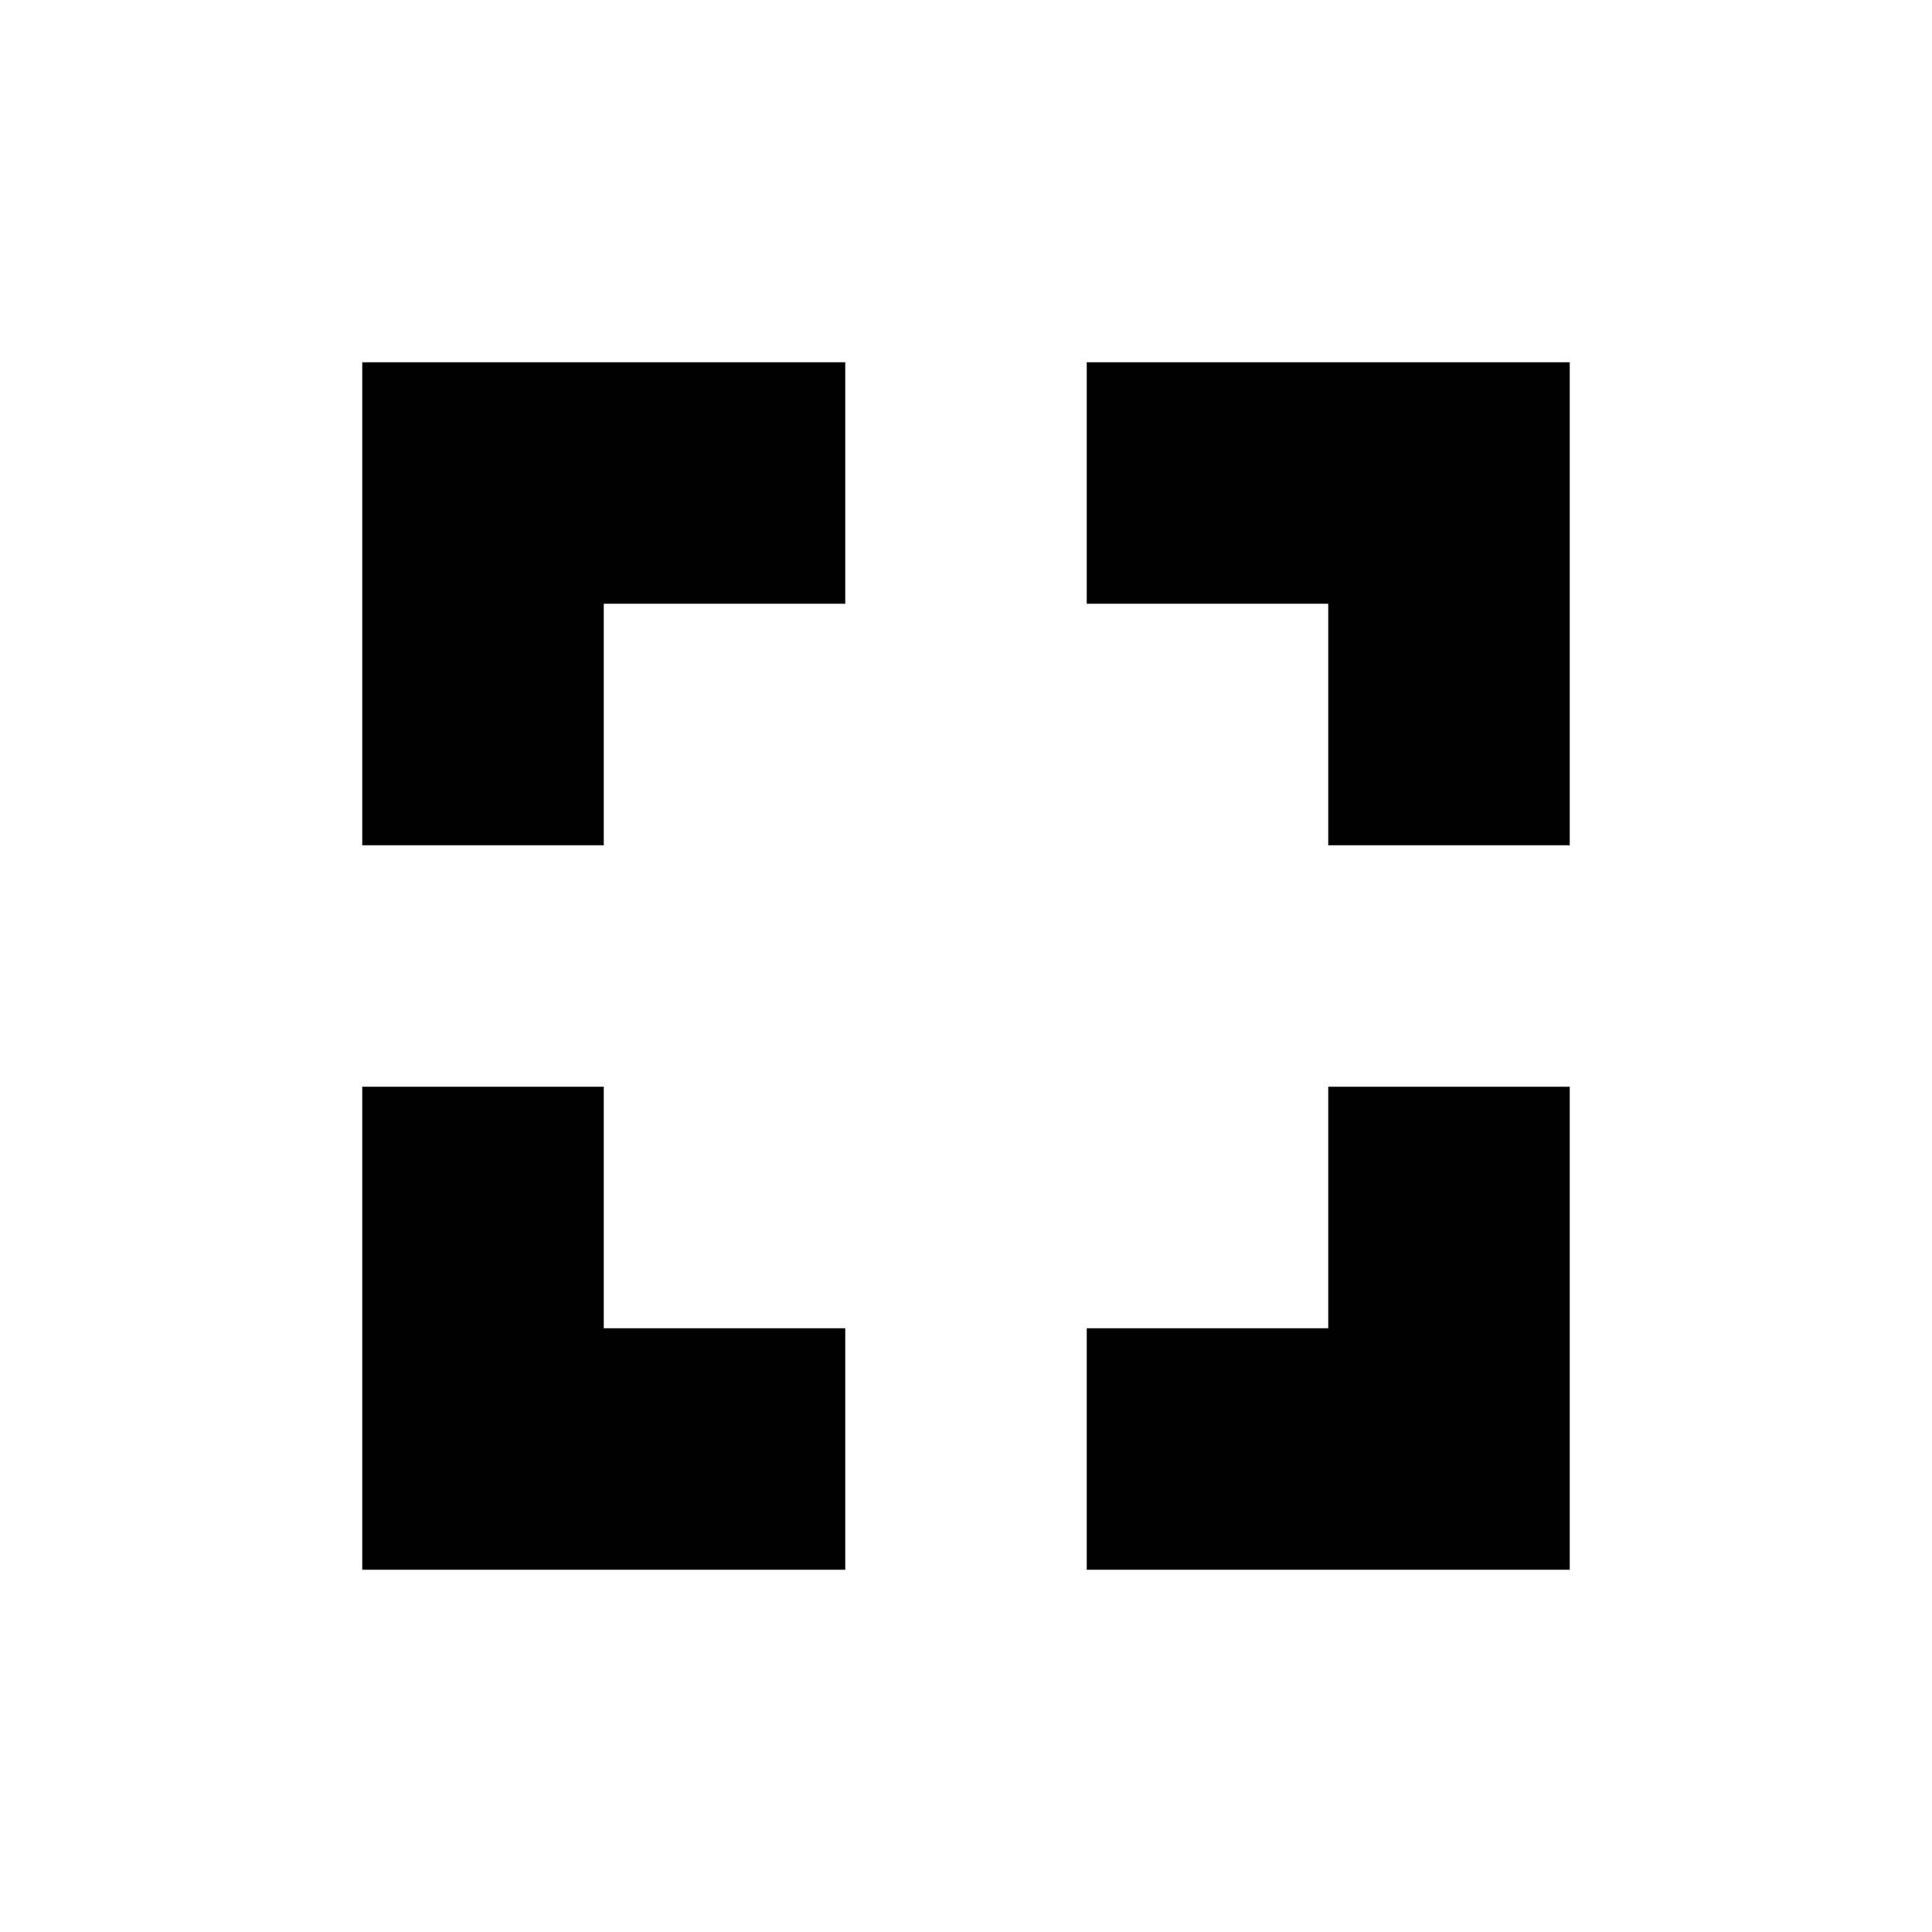
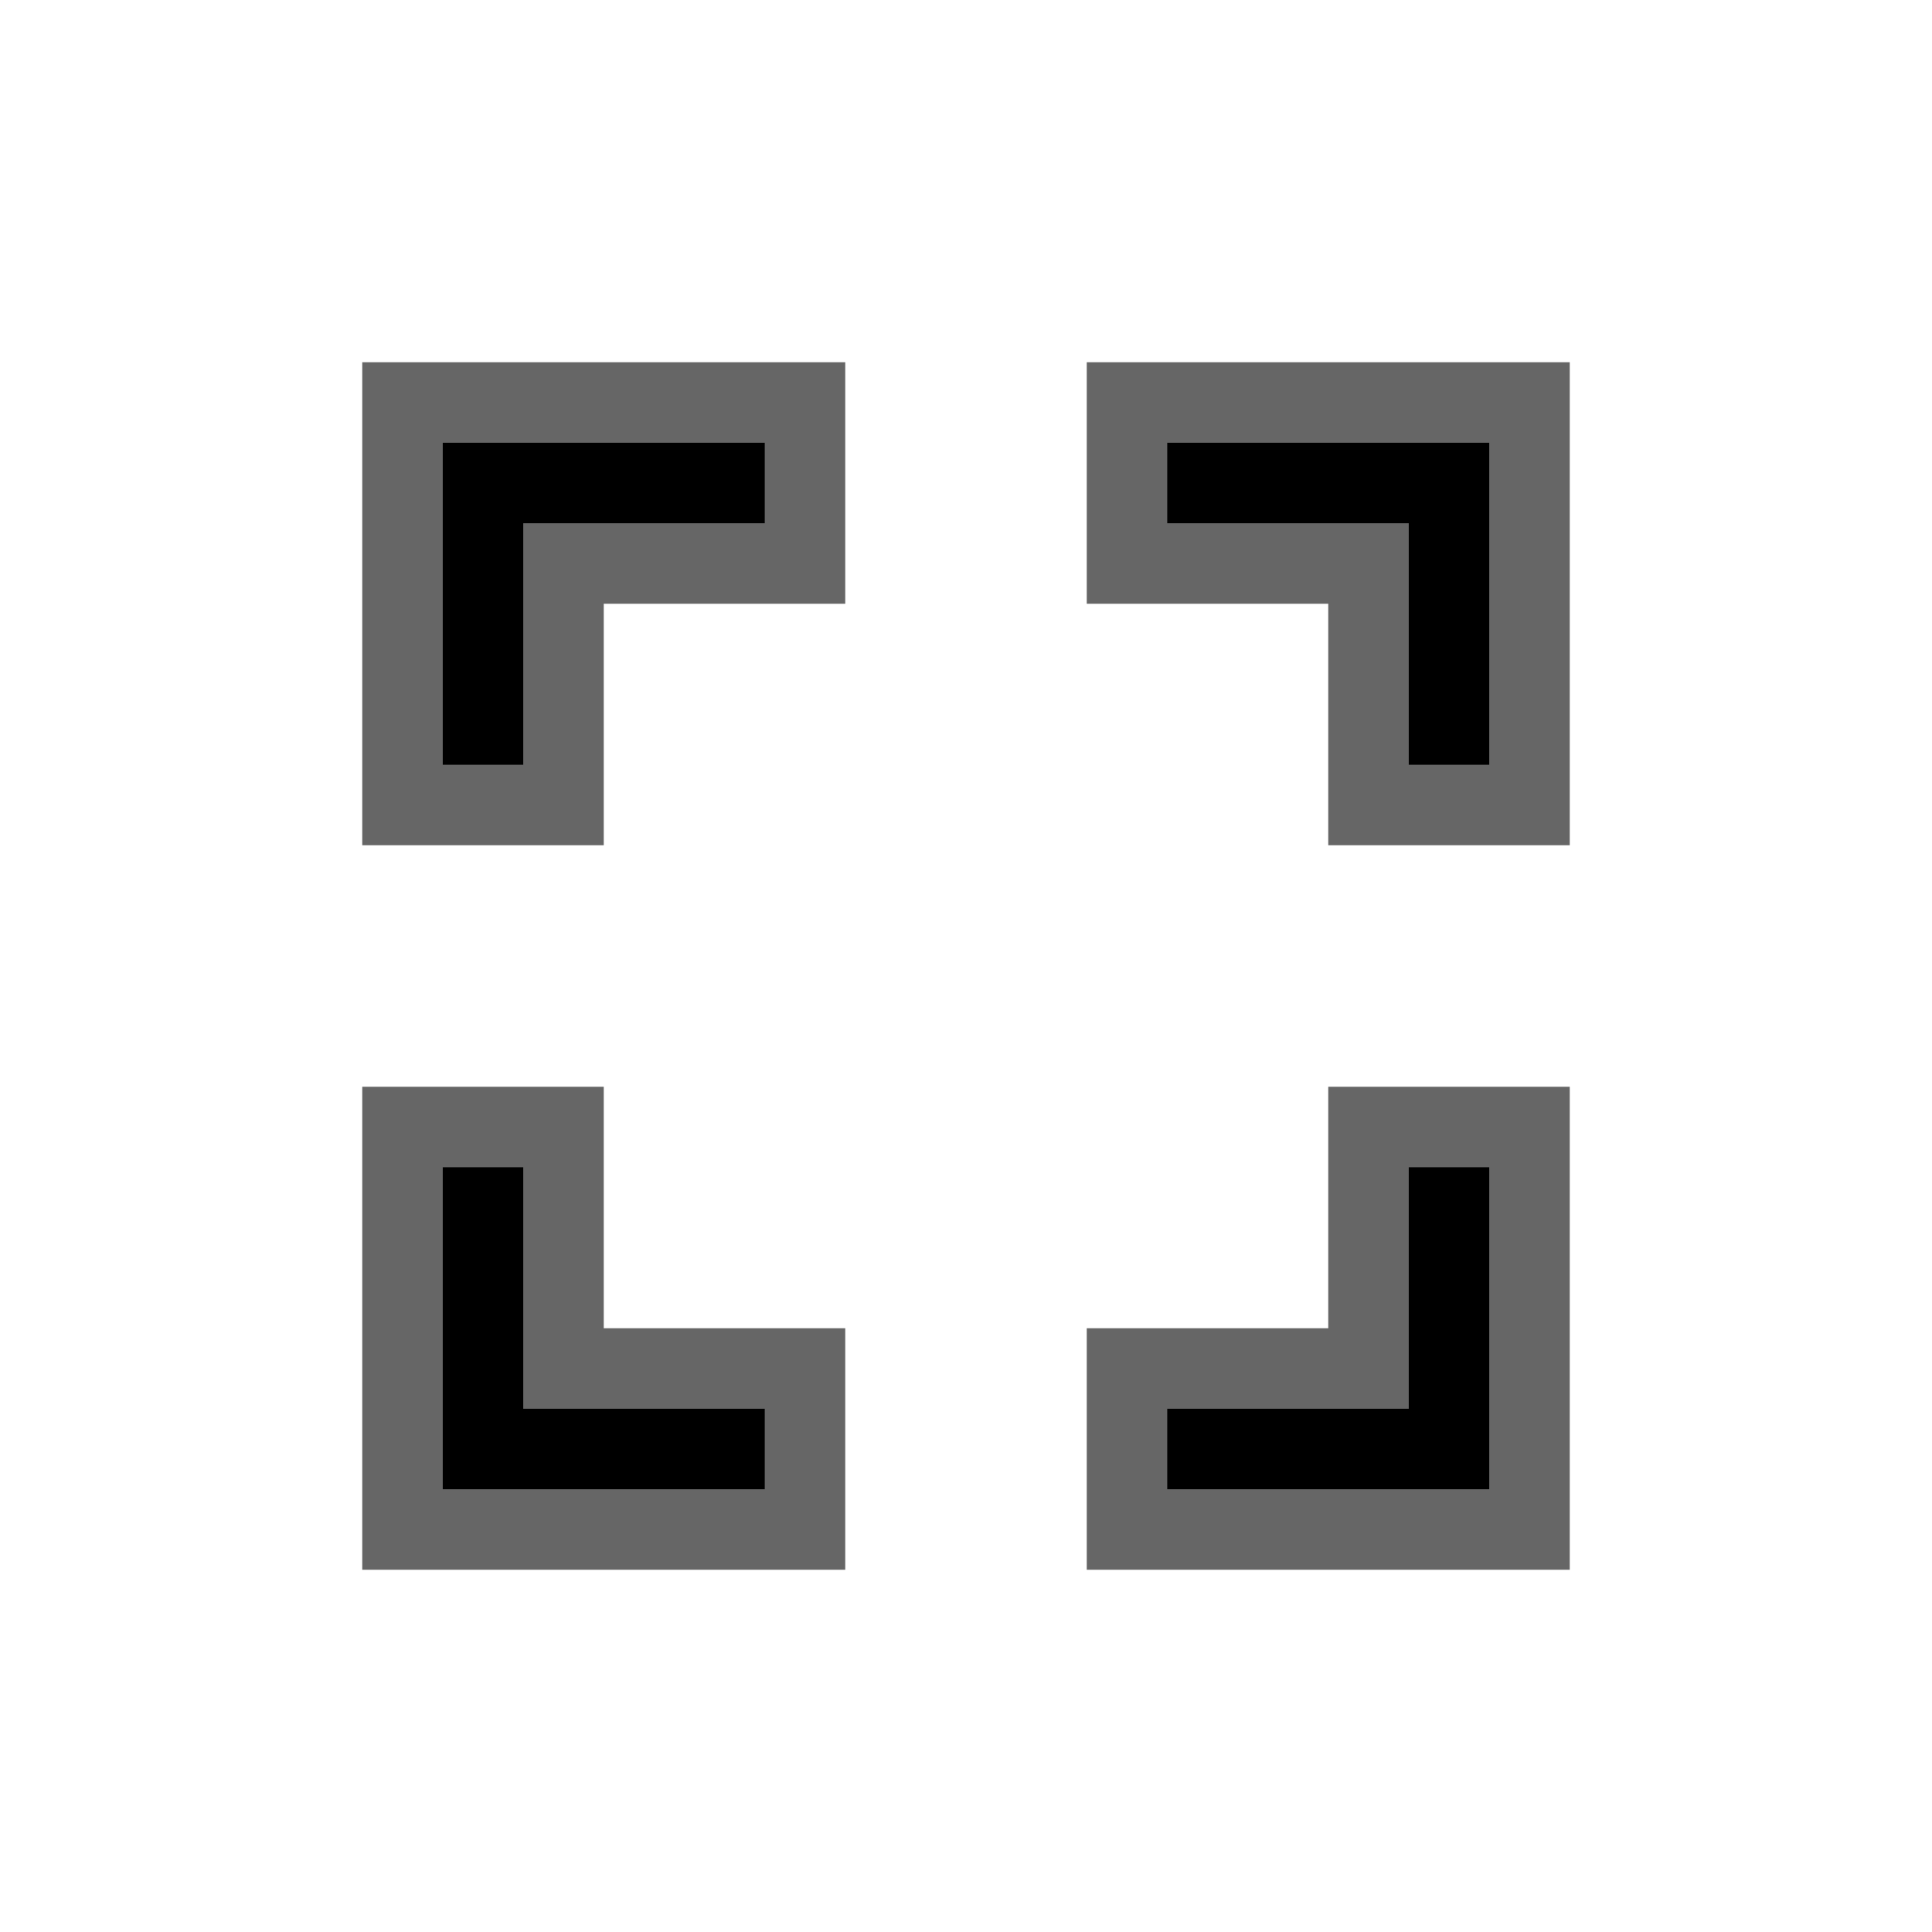
<svg xmlns="http://www.w3.org/2000/svg" version="1.1" x="0" y="0" width="24" height="24" viewBox="0 0 24 24">
-   <path stroke="black" d="M7,14L5,14v5h5v-2L7,17v-3zM5,10h2L7,7h3L10,5L5,5v5zM17,17h-3v2h5v-5h-2v3zM14,5v2h3v3h2L19,5h-5z" />
+   <path stroke="#666" d="M7,14L5,14v5h5v-2L7,17v-3zM5,10h2L7,7h3L10,5L5,5v5zM17,17h-3v2h5v-5h-2v3zM14,5v2h3v3h2L19,5h-5z" />
</svg>
